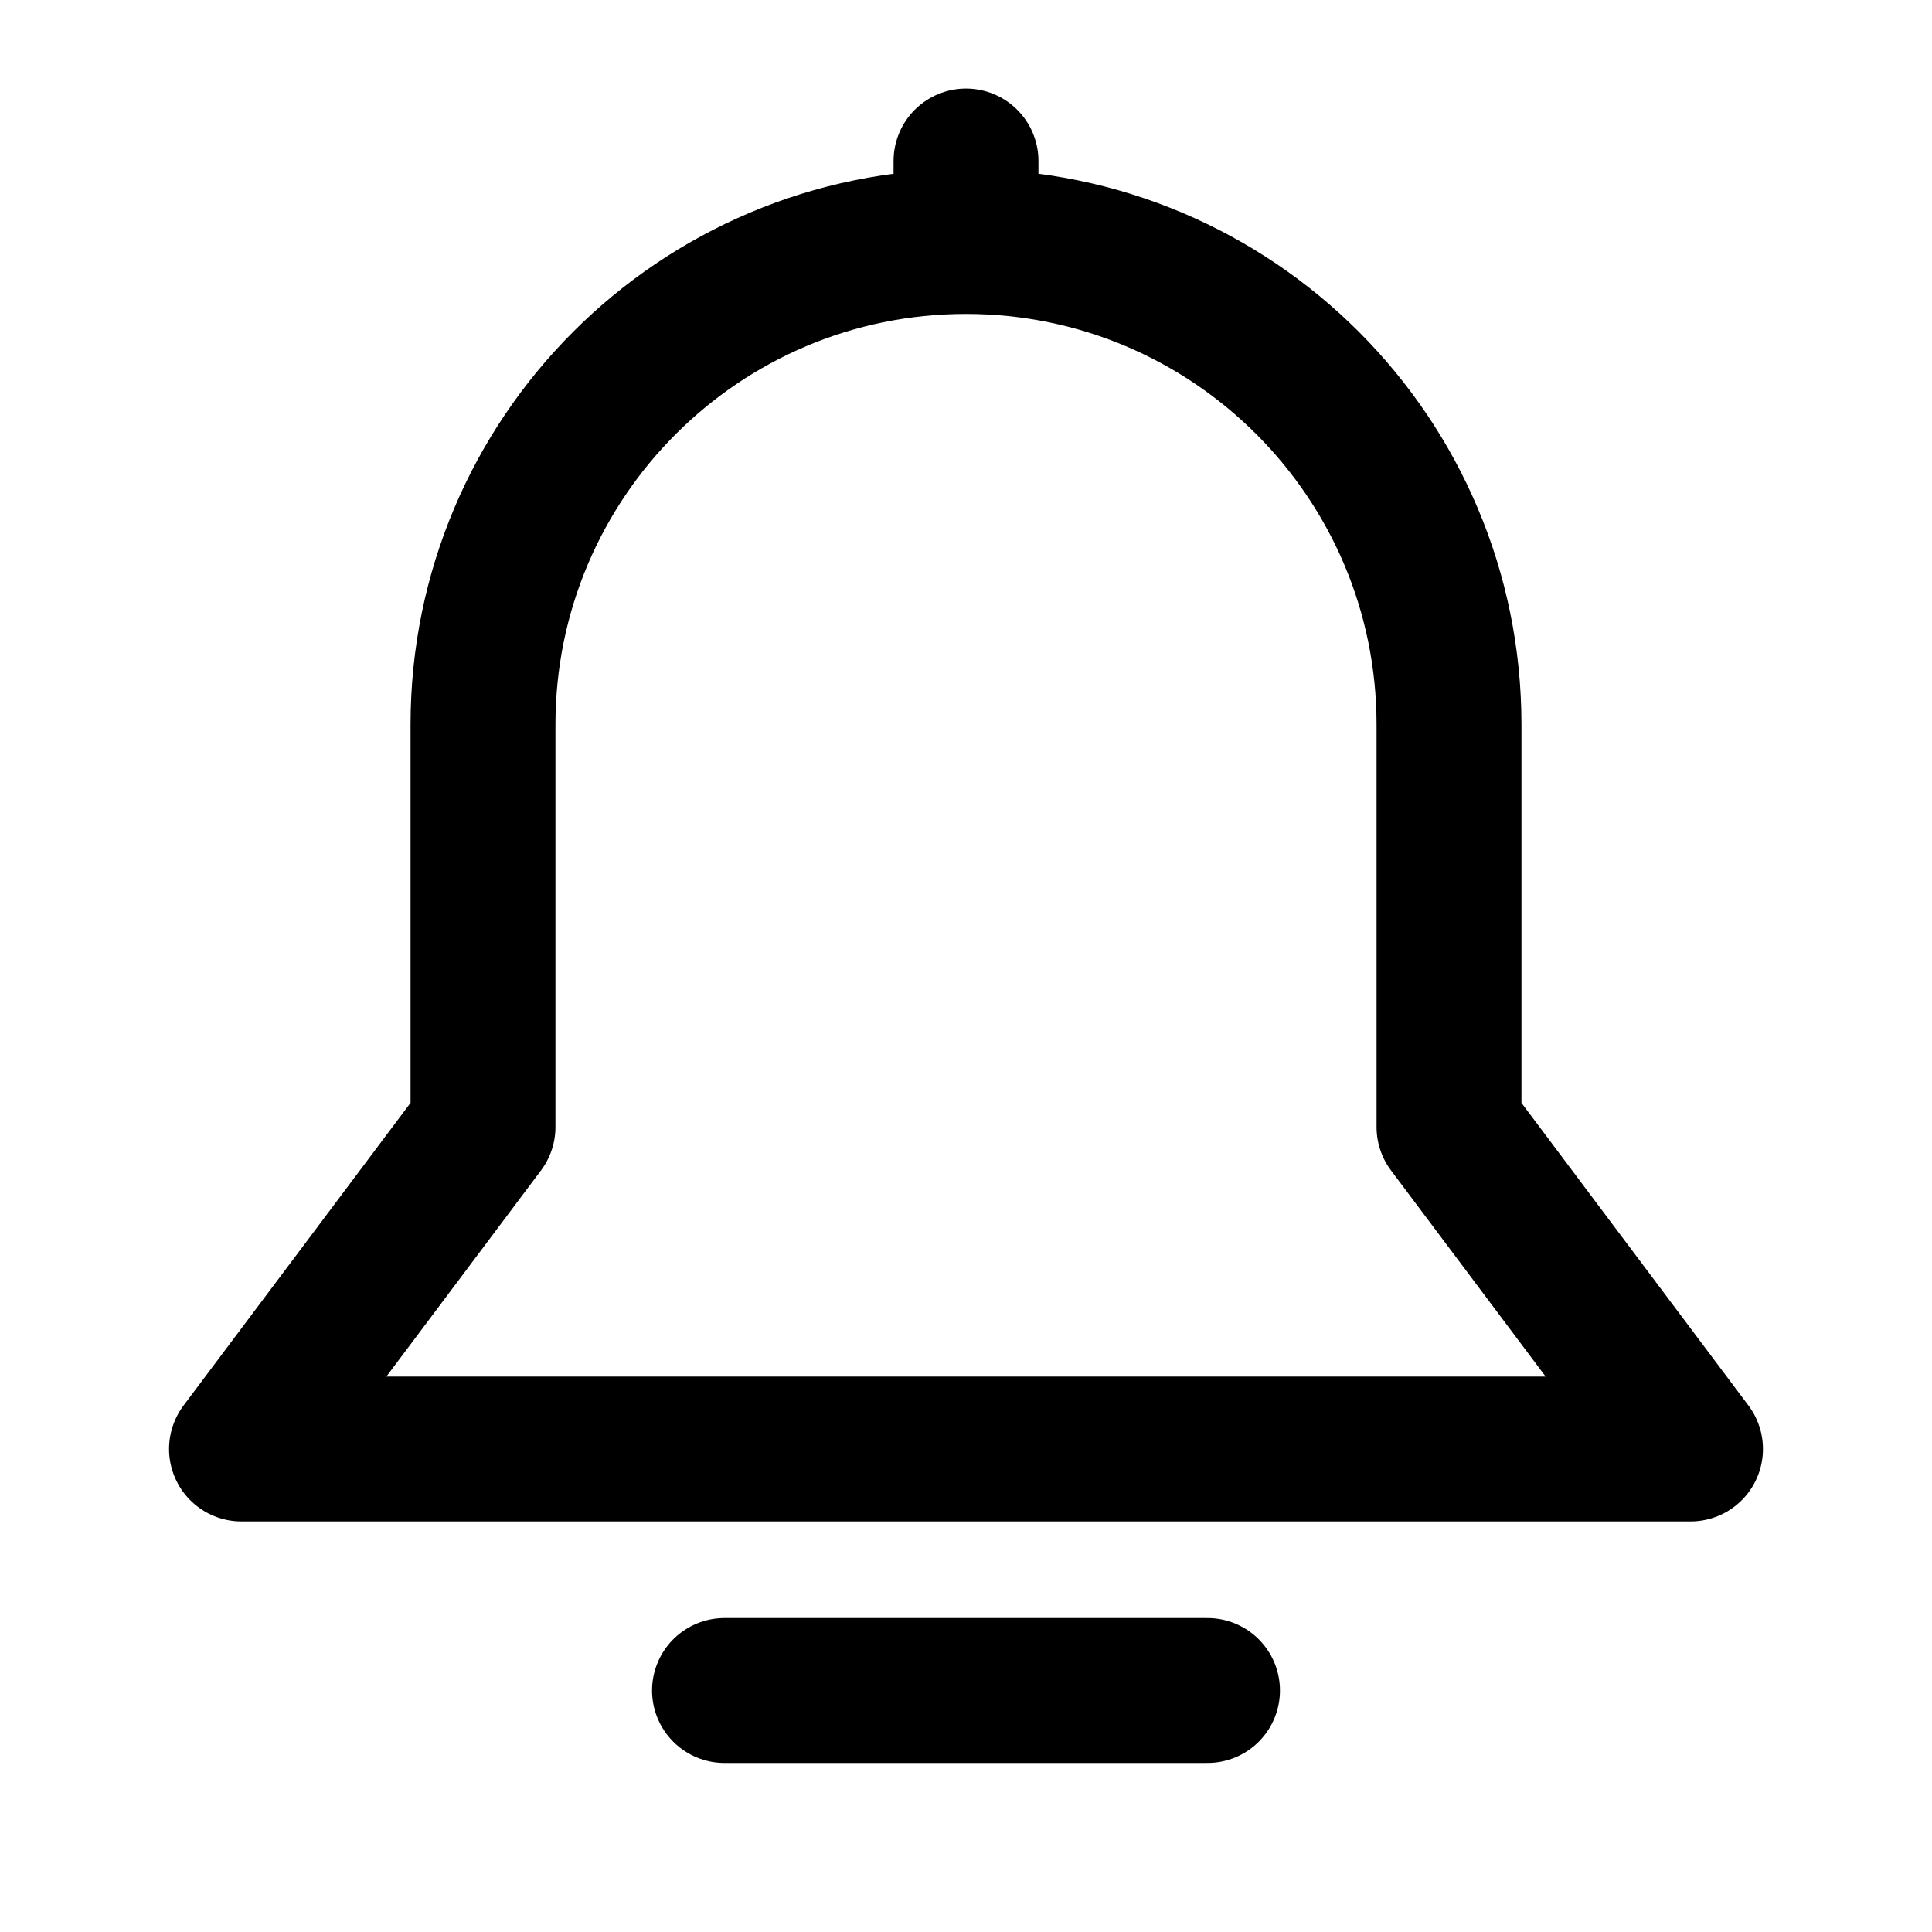
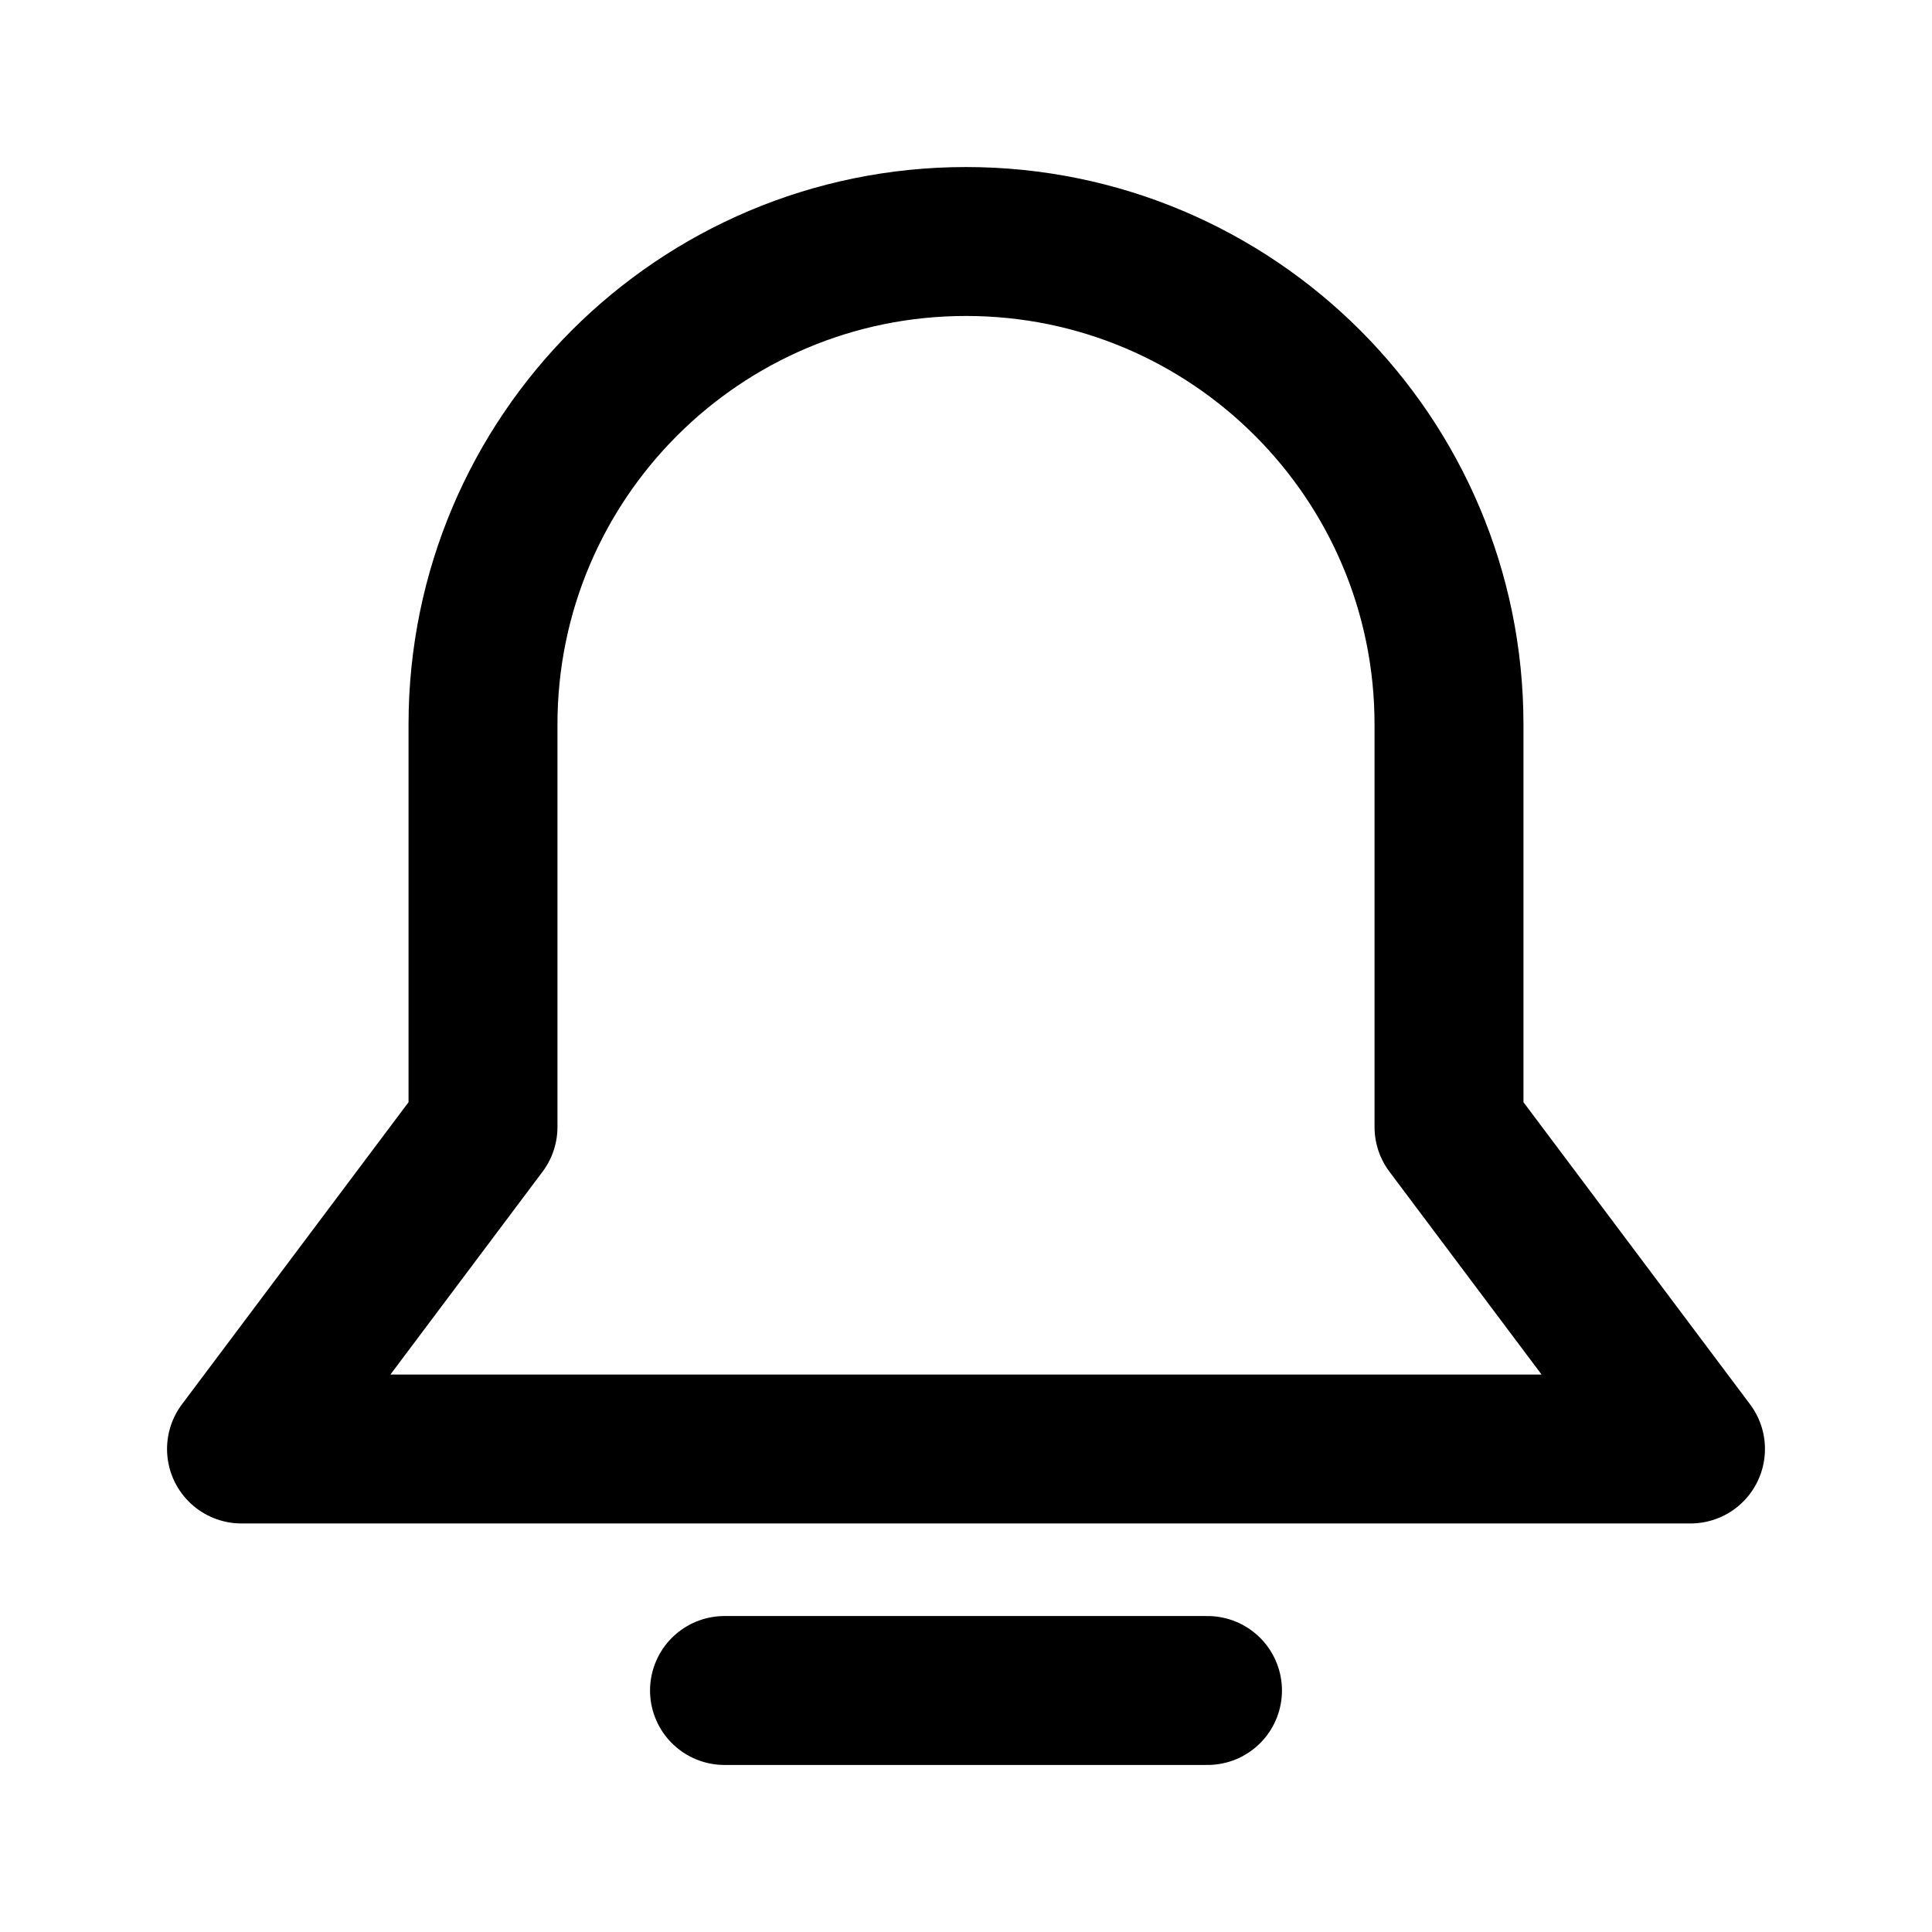
- <svg xmlns="http://www.w3.org/2000/svg" width="24" height="24" viewBox="0 0 24 24" fill="none" stroke="currentColor" stroke-width="1.8" stroke-linecap="round" stroke-linejoin="round">
-   <path d="M18 9a6 6 0 0 0-12 0v5l-3 4h18l-3-4V9Z M9 21h6 M12 3V2" />
+ <svg xmlns="http://www.w3.org/2000/svg" width="24" height="24" viewBox="0 0 24 24" fill="none" stroke="currentColor" stroke-width="1.85" stroke-linecap="round" stroke-linejoin="round">
+   <path d="M18 9a6 6 0 0 0-12 0v5l-3 4h18l-3-4V9Z M9 21h6" />
</svg>
